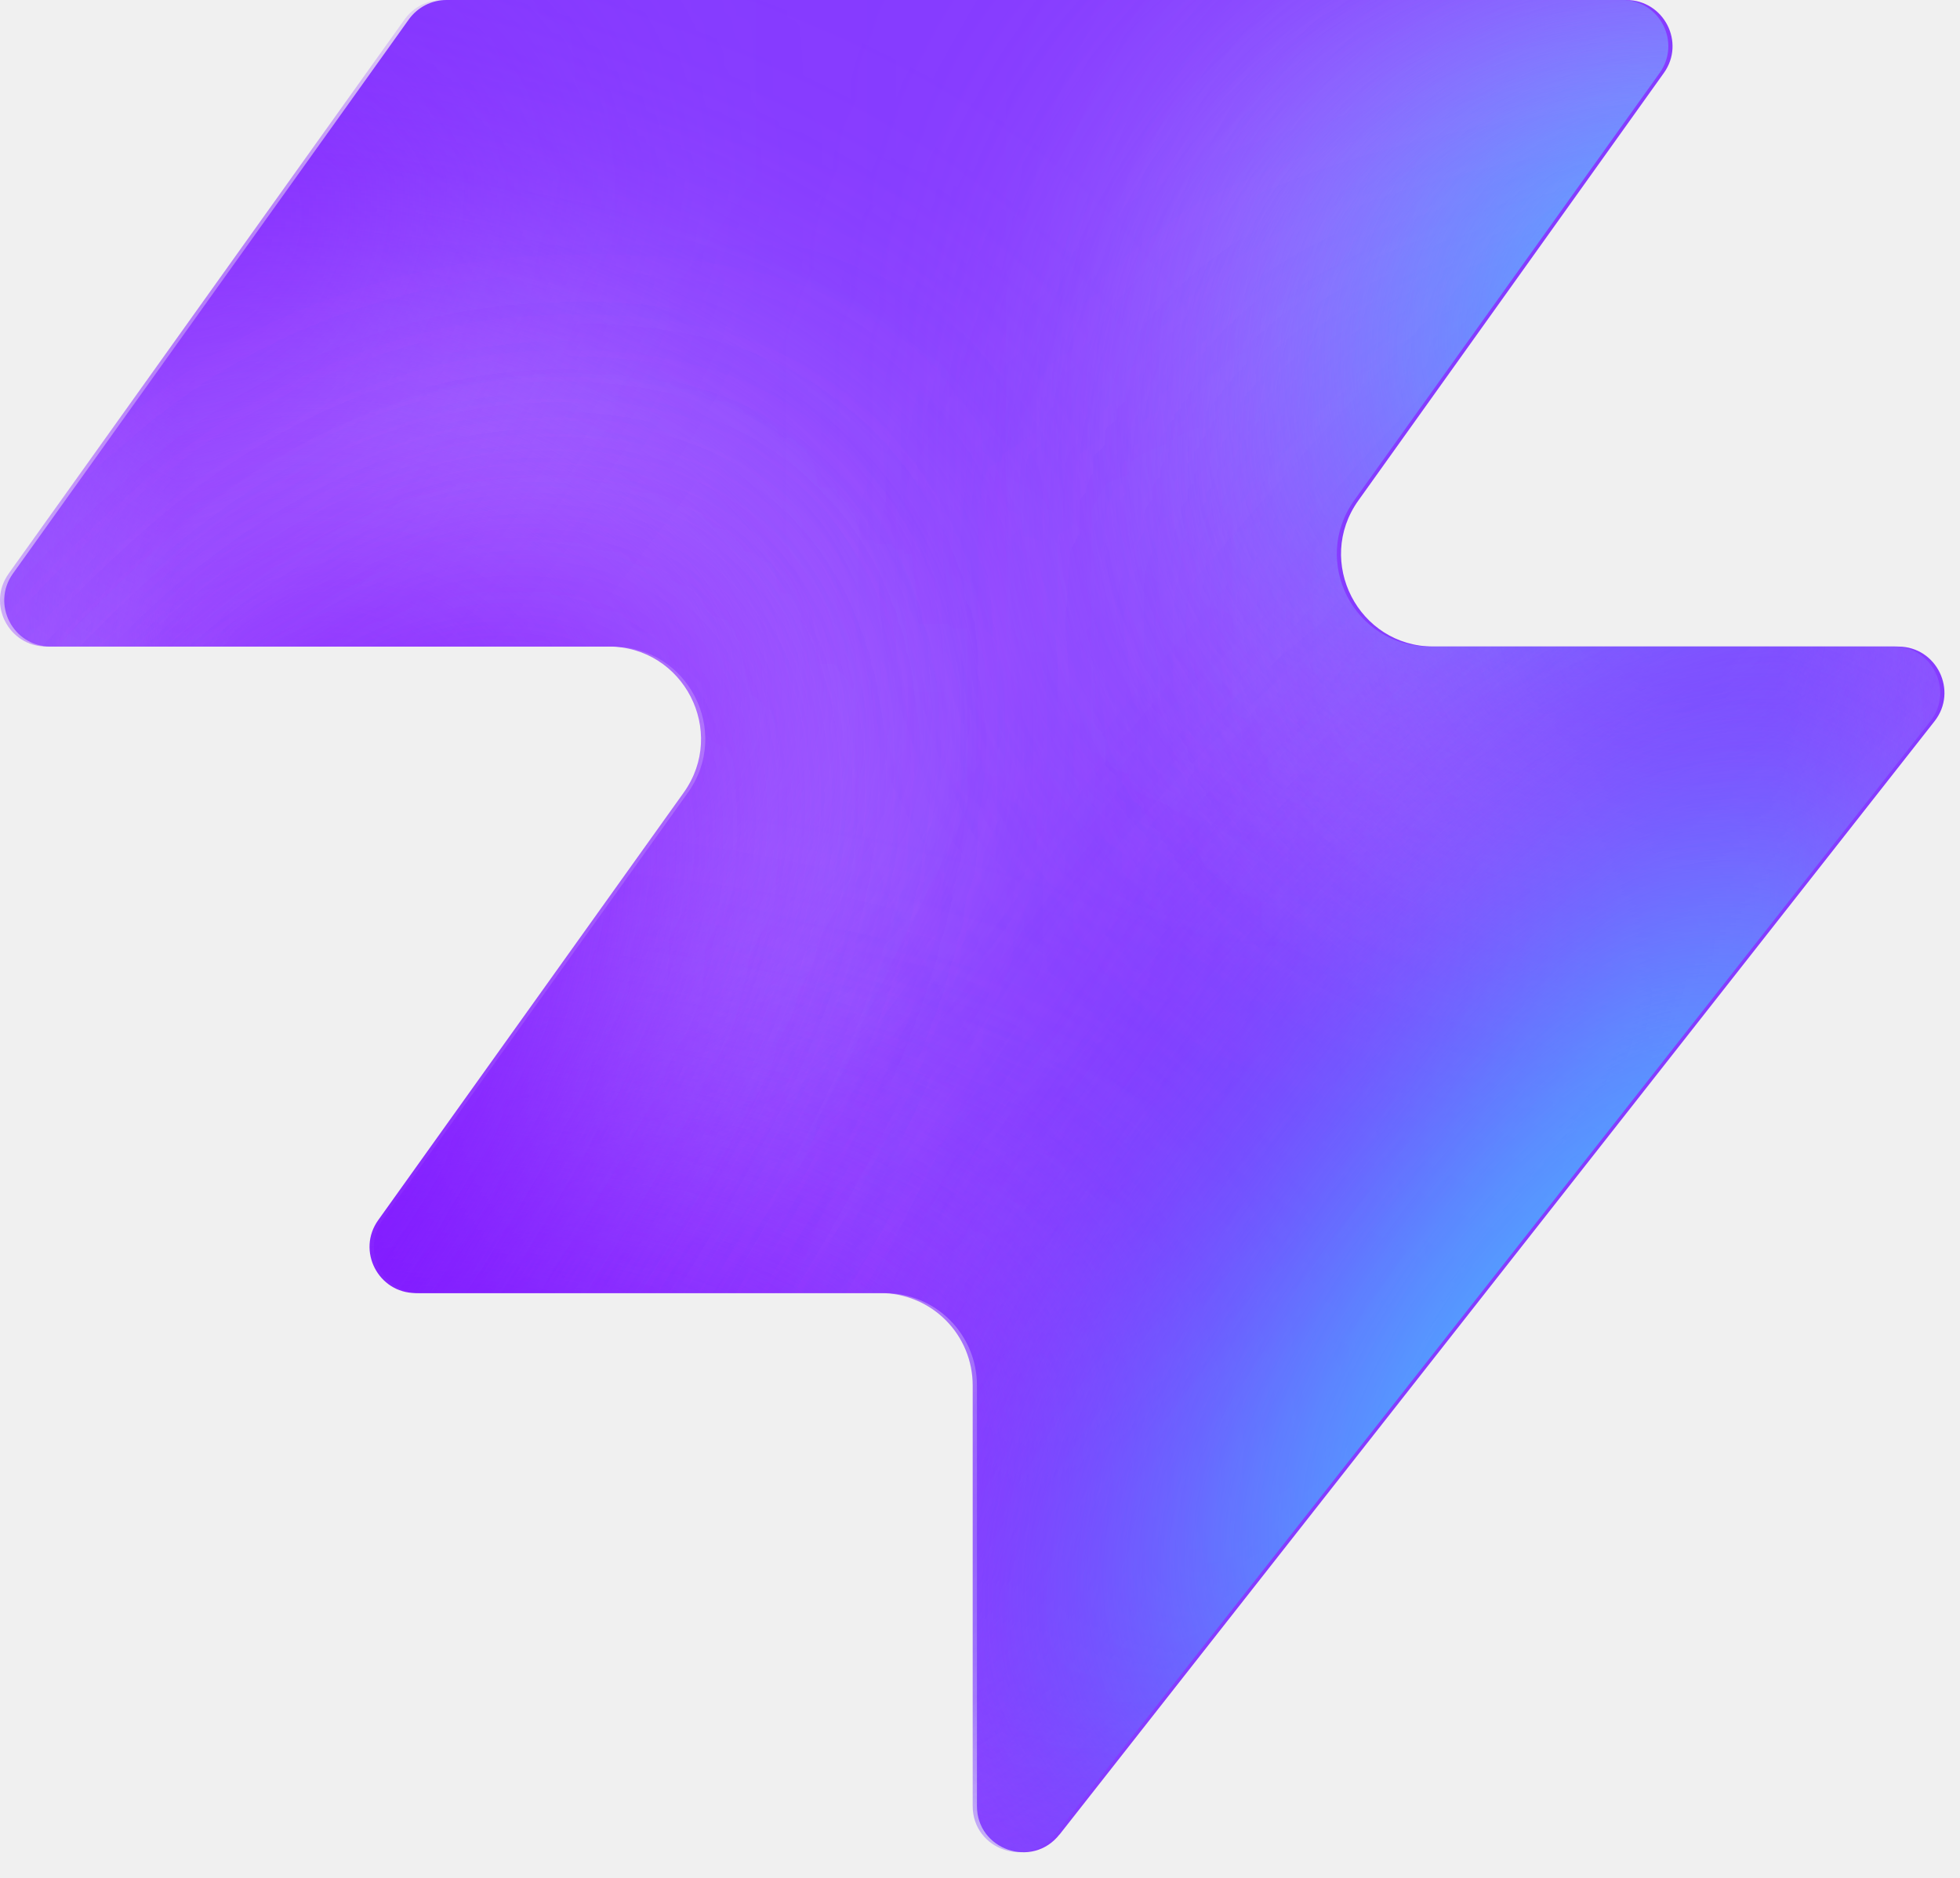
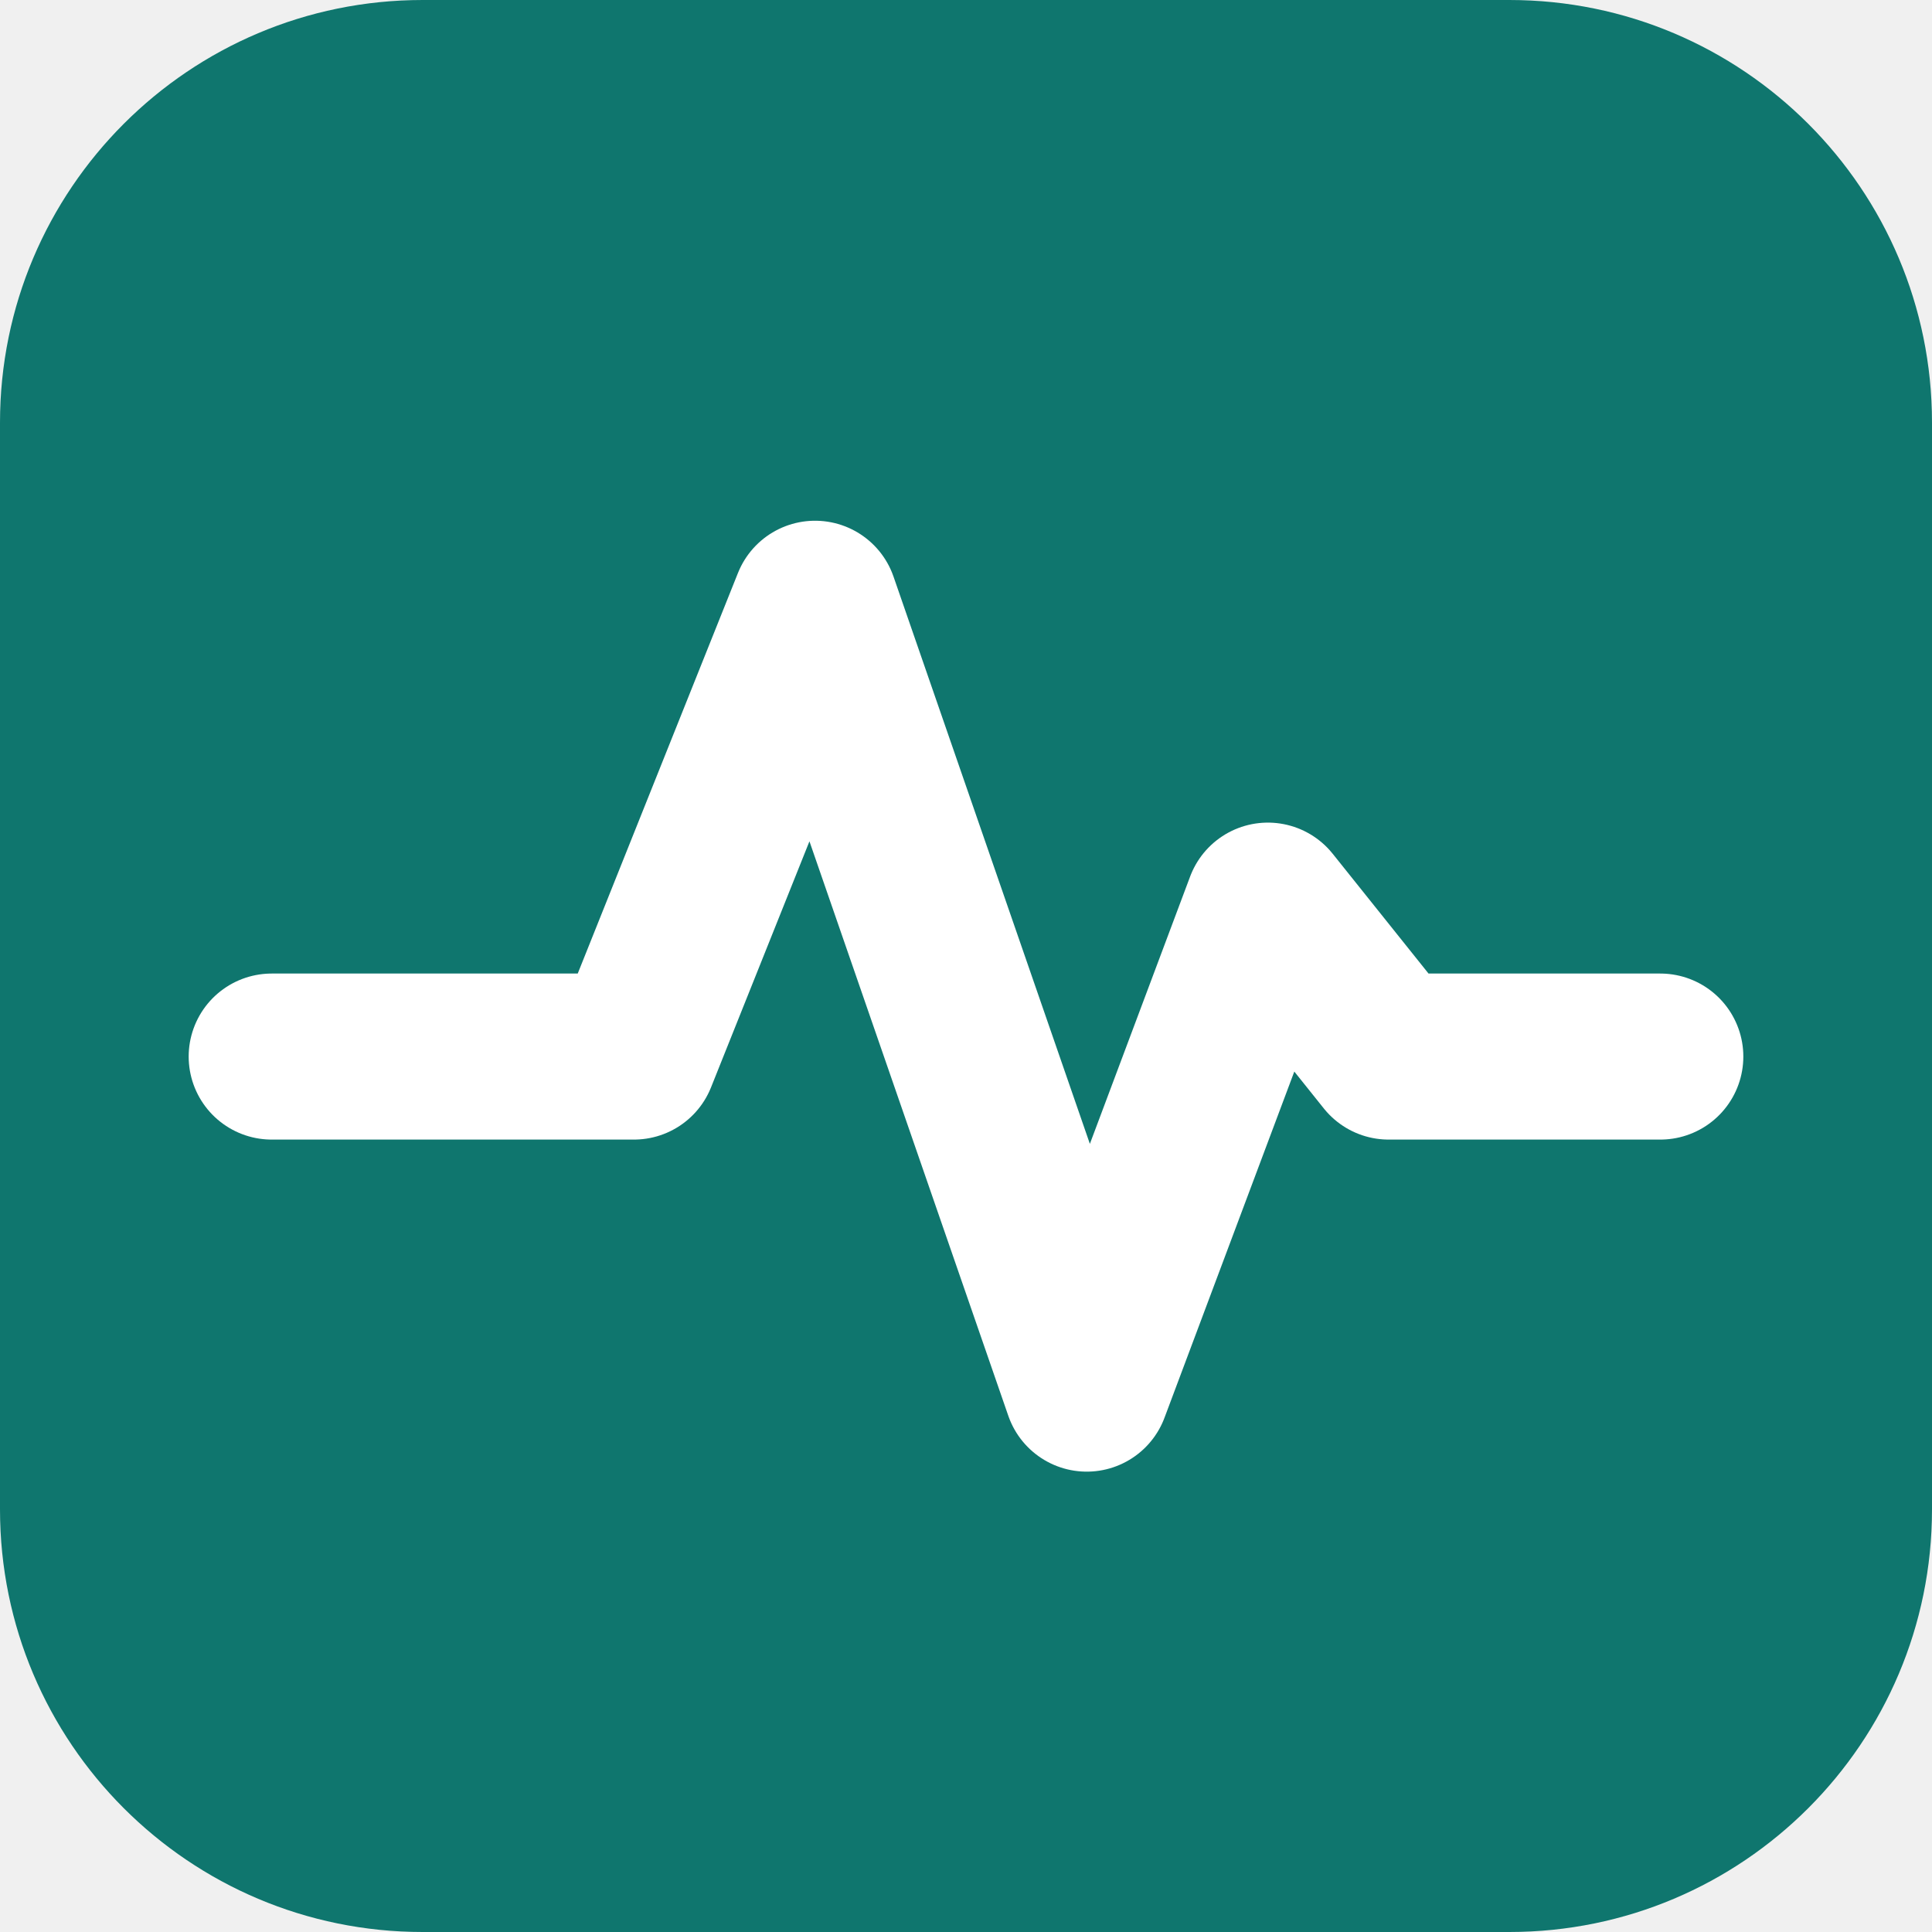
- <svg xmlns="http://www.w3.org/2000/svg" width="48" height="46" fill="none" viewBox="0 0 48 46">
-   <path fill="#863bff" d="M25.946 44.938c-.664.845-2.021.375-2.021-.698V33.937a2.26 2.26 0 0 0-2.262-2.262H10.287c-.92 0-1.456-1.04-.92-1.788l7.48-10.471c1.07-1.497 0-3.578-1.842-3.578H1.237c-.92 0-1.456-1.04-.92-1.788L10.013.474c.214-.297.556-.474.92-.474h28.894c.92 0 1.456 1.04.92 1.788l-7.48 10.471c-1.07 1.498 0 3.579 1.842 3.579h11.377c.943 0 1.473 1.088.89 1.83L25.947 44.94z" style="fill:#863bff;fill:color(display-p3 .525 .23 1);fill-opacity:1" />
-   <mask id="a" width="48" height="46" x="0" y="0" maskUnits="userSpaceOnUse" style="mask-type:alpha">
-     <path fill="#000" d="M25.842 44.938c-.664.844-2.021.375-2.021-.698V33.937a2.26 2.26 0 0 0-2.262-2.262H10.183c-.92 0-1.456-1.04-.92-1.788l7.48-10.471c1.07-1.498 0-3.579-1.842-3.579H1.133c-.92 0-1.456-1.04-.92-1.787L9.91.473c.214-.297.556-.474.92-.474h28.894c.92 0 1.456 1.04.92 1.788l-7.48 10.471c-1.07 1.498 0 3.578 1.842 3.578h11.377c.943 0 1.473 1.088.89 1.832L25.843 44.94z" style="fill:#000;fill-opacity:1" />
-   </mask>
-   <g mask="url(#a)">
-     <g filter="url(#b)">
-       <ellipse cx="5.508" cy="14.704" fill="#ede6ff" rx="5.508" ry="14.704" style="fill:#ede6ff;fill:color(display-p3 .927 .903 1);fill-opacity:1" transform="matrix(.00324 1 1 -.00324 -4.47 31.516)" />
-     </g>
-     <g filter="url(#c)">
-       <ellipse cx="10.399" cy="29.851" fill="#ede6ff" rx="10.399" ry="29.851" style="fill:#ede6ff;fill:color(display-p3 .927 .903 1);fill-opacity:1" transform="matrix(.00324 1 1 -.00324 -39.328 7.883)" />
-     </g>
-     <g filter="url(#d)">
-       <ellipse cx="5.508" cy="30.487" fill="#7e14ff" rx="5.508" ry="30.487" style="fill:#7e14ff;fill:color(display-p3 .492 .077 1);fill-opacity:1" transform="rotate(89.814 -25.913 -14.639)scale(1 -1)" />
-     </g>
-     <g filter="url(#e)">
-       <ellipse cx="5.508" cy="30.599" fill="#7e14ff" rx="5.508" ry="30.599" style="fill:#7e14ff;fill:color(display-p3 .492 .077 1);fill-opacity:1" transform="rotate(89.814 -32.644 -3.334)scale(1 -1)" />
-     </g>
-     <g filter="url(#f)">
-       <ellipse cx="5.508" cy="30.599" fill="#7e14ff" rx="5.508" ry="30.599" style="fill:#7e14ff;fill:color(display-p3 .492 .077 1);fill-opacity:1" transform="matrix(.00324 1 1 -.00324 -34.34 30.47)" />
-     </g>
-     <g filter="url(#g)">
-       <ellipse cx="14.072" cy="22.078" fill="#ede6ff" rx="14.072" ry="22.078" style="fill:#ede6ff;fill:color(display-p3 .927 .903 1);fill-opacity:1" transform="rotate(93.35 24.506 48.493)scale(-1 1)" />
-     </g>
-     <g filter="url(#h)">
-       <ellipse cx="3.47" cy="21.501" fill="#7e14ff" rx="3.47" ry="21.501" style="fill:#7e14ff;fill:color(display-p3 .492 .077 1);fill-opacity:1" transform="rotate(89.009 28.708 47.59)scale(-1 1)" />
-     </g>
-     <g filter="url(#i)">
-       <ellipse cx="3.47" cy="21.501" fill="#7e14ff" rx="3.47" ry="21.501" style="fill:#7e14ff;fill:color(display-p3 .492 .077 1);fill-opacity:1" transform="rotate(89.009 28.708 47.59)scale(-1 1)" />
-     </g>
-     <g filter="url(#j)">
-       <ellipse cx=".387" cy="8.972" fill="#7e14ff" rx="4.407" ry="29.108" style="fill:#7e14ff;fill:color(display-p3 .492 .077 1);fill-opacity:1" transform="rotate(39.51 .387 8.972)" />
-     </g>
-     <g filter="url(#k)">
-       <ellipse cx="47.523" cy="-6.092" fill="#7e14ff" rx="4.407" ry="29.108" style="fill:#7e14ff;fill:color(display-p3 .492 .077 1);fill-opacity:1" transform="rotate(37.892 47.523 -6.092)" />
-     </g>
-     <g filter="url(#l)">
-       <ellipse cx="41.412" cy="6.333" fill="#47bfff" rx="5.971" ry="9.665" style="fill:#47bfff;fill:color(display-p3 .28 .748 1);fill-opacity:1" transform="rotate(37.892 41.412 6.333)" />
-     </g>
-     <g filter="url(#m)">
-       <ellipse cx="-1.879" cy="38.332" fill="#7e14ff" rx="4.407" ry="29.108" style="fill:#7e14ff;fill:color(display-p3 .492 .077 1);fill-opacity:1" transform="rotate(37.892 -1.88 38.332)" />
-     </g>
-     <g filter="url(#n)">
-       <ellipse cx="-1.879" cy="38.332" fill="#7e14ff" rx="4.407" ry="29.108" style="fill:#7e14ff;fill:color(display-p3 .492 .077 1);fill-opacity:1" transform="rotate(37.892 -1.88 38.332)" />
-     </g>
-     <g filter="url(#o)">
-       <ellipse cx="35.651" cy="29.907" fill="#7e14ff" rx="4.407" ry="29.108" style="fill:#7e14ff;fill:color(display-p3 .492 .077 1);fill-opacity:1" transform="rotate(37.892 35.651 29.907)" />
-     </g>
-     <g filter="url(#p)">
-       <ellipse cx="38.418" cy="32.4" fill="#47bfff" rx="5.971" ry="15.297" style="fill:#47bfff;fill:color(display-p3 .28 .748 1);fill-opacity:1" transform="rotate(37.892 38.418 32.4)" />
-     </g>
-   </g>
-   <defs>
-     <filter id="b" width="60.045" height="41.654" x="-19.77" y="16.149" color-interpolation-filters="sRGB" filterUnits="userSpaceOnUse">
-       <feFlood flood-opacity="0" result="BackgroundImageFix" />
-       <feBlend in="SourceGraphic" in2="BackgroundImageFix" result="shape" />
-       <feGaussianBlur result="effect1_foregroundBlur_2002_17158" stdDeviation="7.659" />
-     </filter>
-     <filter id="c" width="90.34" height="51.437" x="-54.613" y="-7.533" color-interpolation-filters="sRGB" filterUnits="userSpaceOnUse">
-       <feFlood flood-opacity="0" result="BackgroundImageFix" />
-       <feBlend in="SourceGraphic" in2="BackgroundImageFix" result="shape" />
-       <feGaussianBlur result="effect1_foregroundBlur_2002_17158" stdDeviation="7.659" />
-     </filter>
-     <filter id="d" width="79.355" height="29.4" x="-49.64" y="2.03" color-interpolation-filters="sRGB" filterUnits="userSpaceOnUse">
-       <feFlood flood-opacity="0" result="BackgroundImageFix" />
-       <feBlend in="SourceGraphic" in2="BackgroundImageFix" result="shape" />
-       <feGaussianBlur result="effect1_foregroundBlur_2002_17158" stdDeviation="4.596" />
-     </filter>
-     <filter id="e" width="79.579" height="29.4" x="-45.045" y="20.029" color-interpolation-filters="sRGB" filterUnits="userSpaceOnUse">
-       <feFlood flood-opacity="0" result="BackgroundImageFix" />
-       <feBlend in="SourceGraphic" in2="BackgroundImageFix" result="shape" />
-       <feGaussianBlur result="effect1_foregroundBlur_2002_17158" stdDeviation="4.596" />
-     </filter>
-     <filter id="f" width="79.579" height="29.4" x="-43.513" y="21.178" color-interpolation-filters="sRGB" filterUnits="userSpaceOnUse">
-       <feFlood flood-opacity="0" result="BackgroundImageFix" />
-       <feBlend in="SourceGraphic" in2="BackgroundImageFix" result="shape" />
-       <feGaussianBlur result="effect1_foregroundBlur_2002_17158" stdDeviation="4.596" />
-     </filter>
-     <filter id="g" width="74.749" height="58.852" x="15.756" y="-17.901" color-interpolation-filters="sRGB" filterUnits="userSpaceOnUse">
-       <feFlood flood-opacity="0" result="BackgroundImageFix" />
-       <feBlend in="SourceGraphic" in2="BackgroundImageFix" result="shape" />
-       <feGaussianBlur result="effect1_foregroundBlur_2002_17158" stdDeviation="7.659" />
-     </filter>
-     <filter id="h" width="61.377" height="25.362" x="23.548" y="2.284" color-interpolation-filters="sRGB" filterUnits="userSpaceOnUse">
-       <feFlood flood-opacity="0" result="BackgroundImageFix" />
-       <feBlend in="SourceGraphic" in2="BackgroundImageFix" result="shape" />
-       <feGaussianBlur result="effect1_foregroundBlur_2002_17158" stdDeviation="4.596" />
-     </filter>
-     <filter id="i" width="61.377" height="25.362" x="23.548" y="2.284" color-interpolation-filters="sRGB" filterUnits="userSpaceOnUse">
-       <feFlood flood-opacity="0" result="BackgroundImageFix" />
-       <feBlend in="SourceGraphic" in2="BackgroundImageFix" result="shape" />
-       <feGaussianBlur result="effect1_foregroundBlur_2002_17158" stdDeviation="4.596" />
-     </filter>
-     <filter id="j" width="56.045" height="63.649" x="-27.636" y="-22.853" color-interpolation-filters="sRGB" filterUnits="userSpaceOnUse">
-       <feFlood flood-opacity="0" result="BackgroundImageFix" />
-       <feBlend in="SourceGraphic" in2="BackgroundImageFix" result="shape" />
-       <feGaussianBlur result="effect1_foregroundBlur_2002_17158" stdDeviation="4.596" />
-     </filter>
-     <filter id="k" width="54.814" height="64.646" x="20.116" y="-38.415" color-interpolation-filters="sRGB" filterUnits="userSpaceOnUse">
-       <feFlood flood-opacity="0" result="BackgroundImageFix" />
-       <feBlend in="SourceGraphic" in2="BackgroundImageFix" result="shape" />
-       <feGaussianBlur result="effect1_foregroundBlur_2002_17158" stdDeviation="4.596" />
-     </filter>
-     <filter id="l" width="33.541" height="35.313" x="24.641" y="-11.323" color-interpolation-filters="sRGB" filterUnits="userSpaceOnUse">
-       <feFlood flood-opacity="0" result="BackgroundImageFix" />
-       <feBlend in="SourceGraphic" in2="BackgroundImageFix" result="shape" />
-       <feGaussianBlur result="effect1_foregroundBlur_2002_17158" stdDeviation="4.596" />
-     </filter>
-     <filter id="m" width="54.814" height="64.646" x="-29.286" y="6.009" color-interpolation-filters="sRGB" filterUnits="userSpaceOnUse">
-       <feFlood flood-opacity="0" result="BackgroundImageFix" />
-       <feBlend in="SourceGraphic" in2="BackgroundImageFix" result="shape" />
-       <feGaussianBlur result="effect1_foregroundBlur_2002_17158" stdDeviation="4.596" />
-     </filter>
-     <filter id="n" width="54.814" height="64.646" x="-29.286" y="6.009" color-interpolation-filters="sRGB" filterUnits="userSpaceOnUse">
-       <feFlood flood-opacity="0" result="BackgroundImageFix" />
-       <feBlend in="SourceGraphic" in2="BackgroundImageFix" result="shape" />
-       <feGaussianBlur result="effect1_foregroundBlur_2002_17158" stdDeviation="4.596" />
-     </filter>
-     <filter id="o" width="54.814" height="64.646" x="8.244" y="-2.416" color-interpolation-filters="sRGB" filterUnits="userSpaceOnUse">
-       <feFlood flood-opacity="0" result="BackgroundImageFix" />
-       <feBlend in="SourceGraphic" in2="BackgroundImageFix" result="shape" />
-       <feGaussianBlur result="effect1_foregroundBlur_2002_17158" stdDeviation="4.596" />
-     </filter>
-     <filter id="p" width="39.409" height="43.623" x="18.713" y="10.588" color-interpolation-filters="sRGB" filterUnits="userSpaceOnUse">
-       <feFlood flood-opacity="0" result="BackgroundImageFix" />
-       <feBlend in="SourceGraphic" in2="BackgroundImageFix" result="shape" />
-       <feGaussianBlur result="effect1_foregroundBlur_2002_17158" stdDeviation="4.596" />
-     </filter>
-   </defs>
+ <svg xmlns="http://www.w3.org/2000/svg" viewBox="0 0 64 64">
+   <rect width="64" height="64" rx="14" fill="#0f766e" />
+   <polyline points="9,35 21,35 27,20 36,46 42,30 46,35 55,35" fill="none" stroke="#ffffff" stroke-width="5.5" stroke-linecap="round" stroke-linejoin="round" />
</svg>
